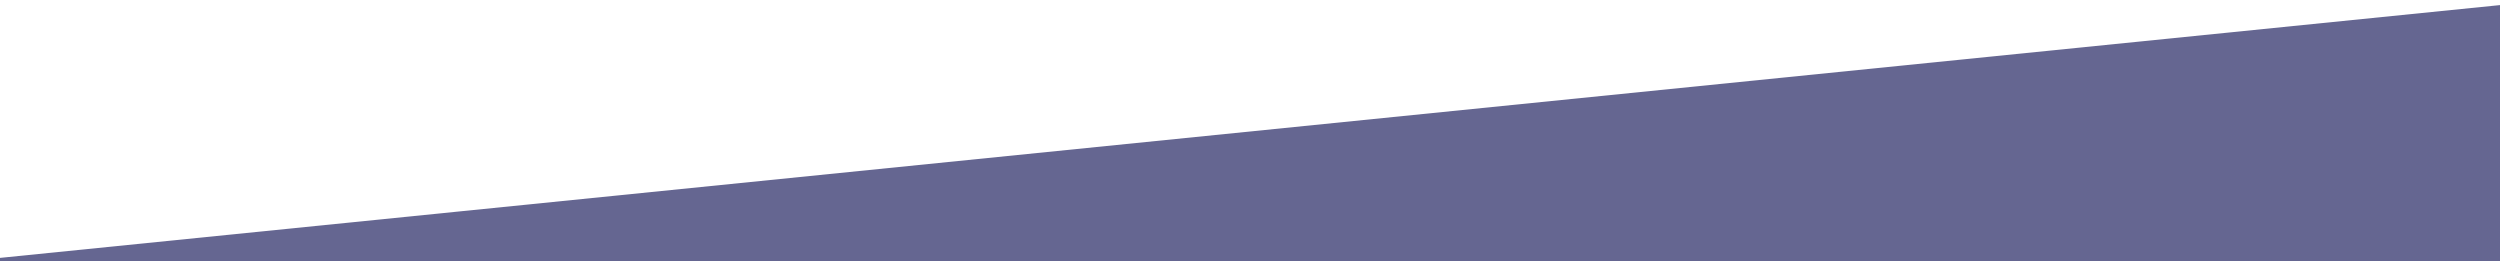
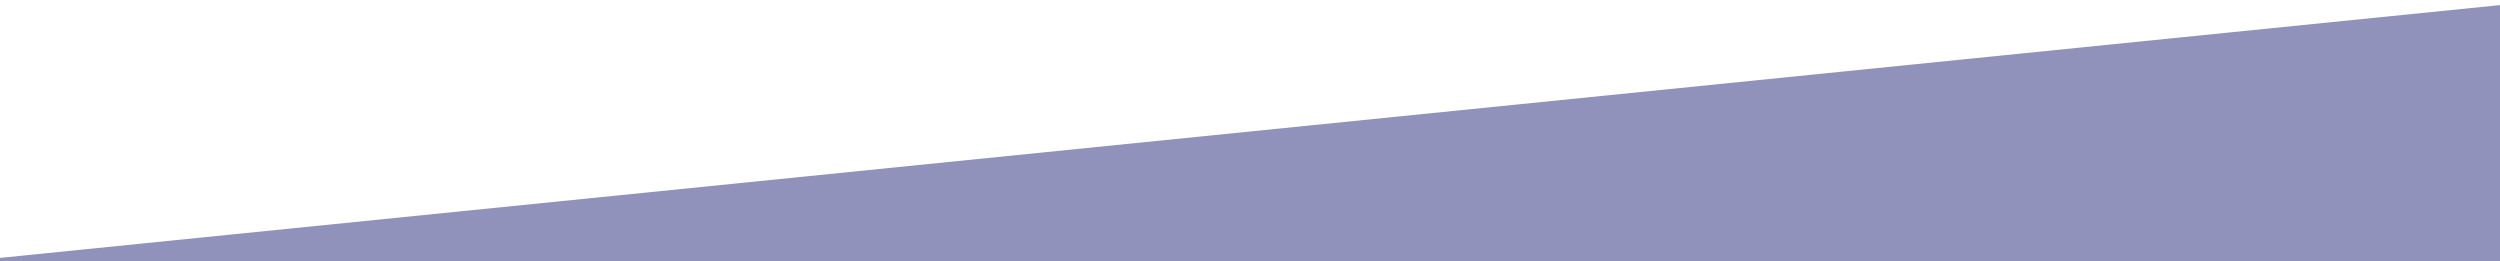
<svg xmlns="http://www.w3.org/2000/svg" version="1.1" x="0px" y="0px" viewBox="0 0 1920 200" style="enable-background:new 0 0 1920 200;" xml:space="preserve">
  <style type="text/css">
- 	.st0{fill:#656691;}
+ 	.st0{fill:#9192bb;}
	.st1{display:none;}
</style>
  <g id="Layer_1">
</g>
  <g id="Layer_2">
    <g>
      <rect x="-23.27" y="82.91" transform="matrix(0.9949 -0.1006 0.1006 0.9949 -12.4669 115.9853)" class="st0" width="2335" height="197.48" />
      <path class="st1" d="M2294.99-32.9l19.66,194.49L-6.52,396.2l-19.66-194.49L2294.99-32.9 M2295.89-33.99L-27.28,200.82    L-7.42,397.3l2323.16-234.81L2295.89-33.99L2295.89-33.99z" />
    </g>
  </g>
</svg>
